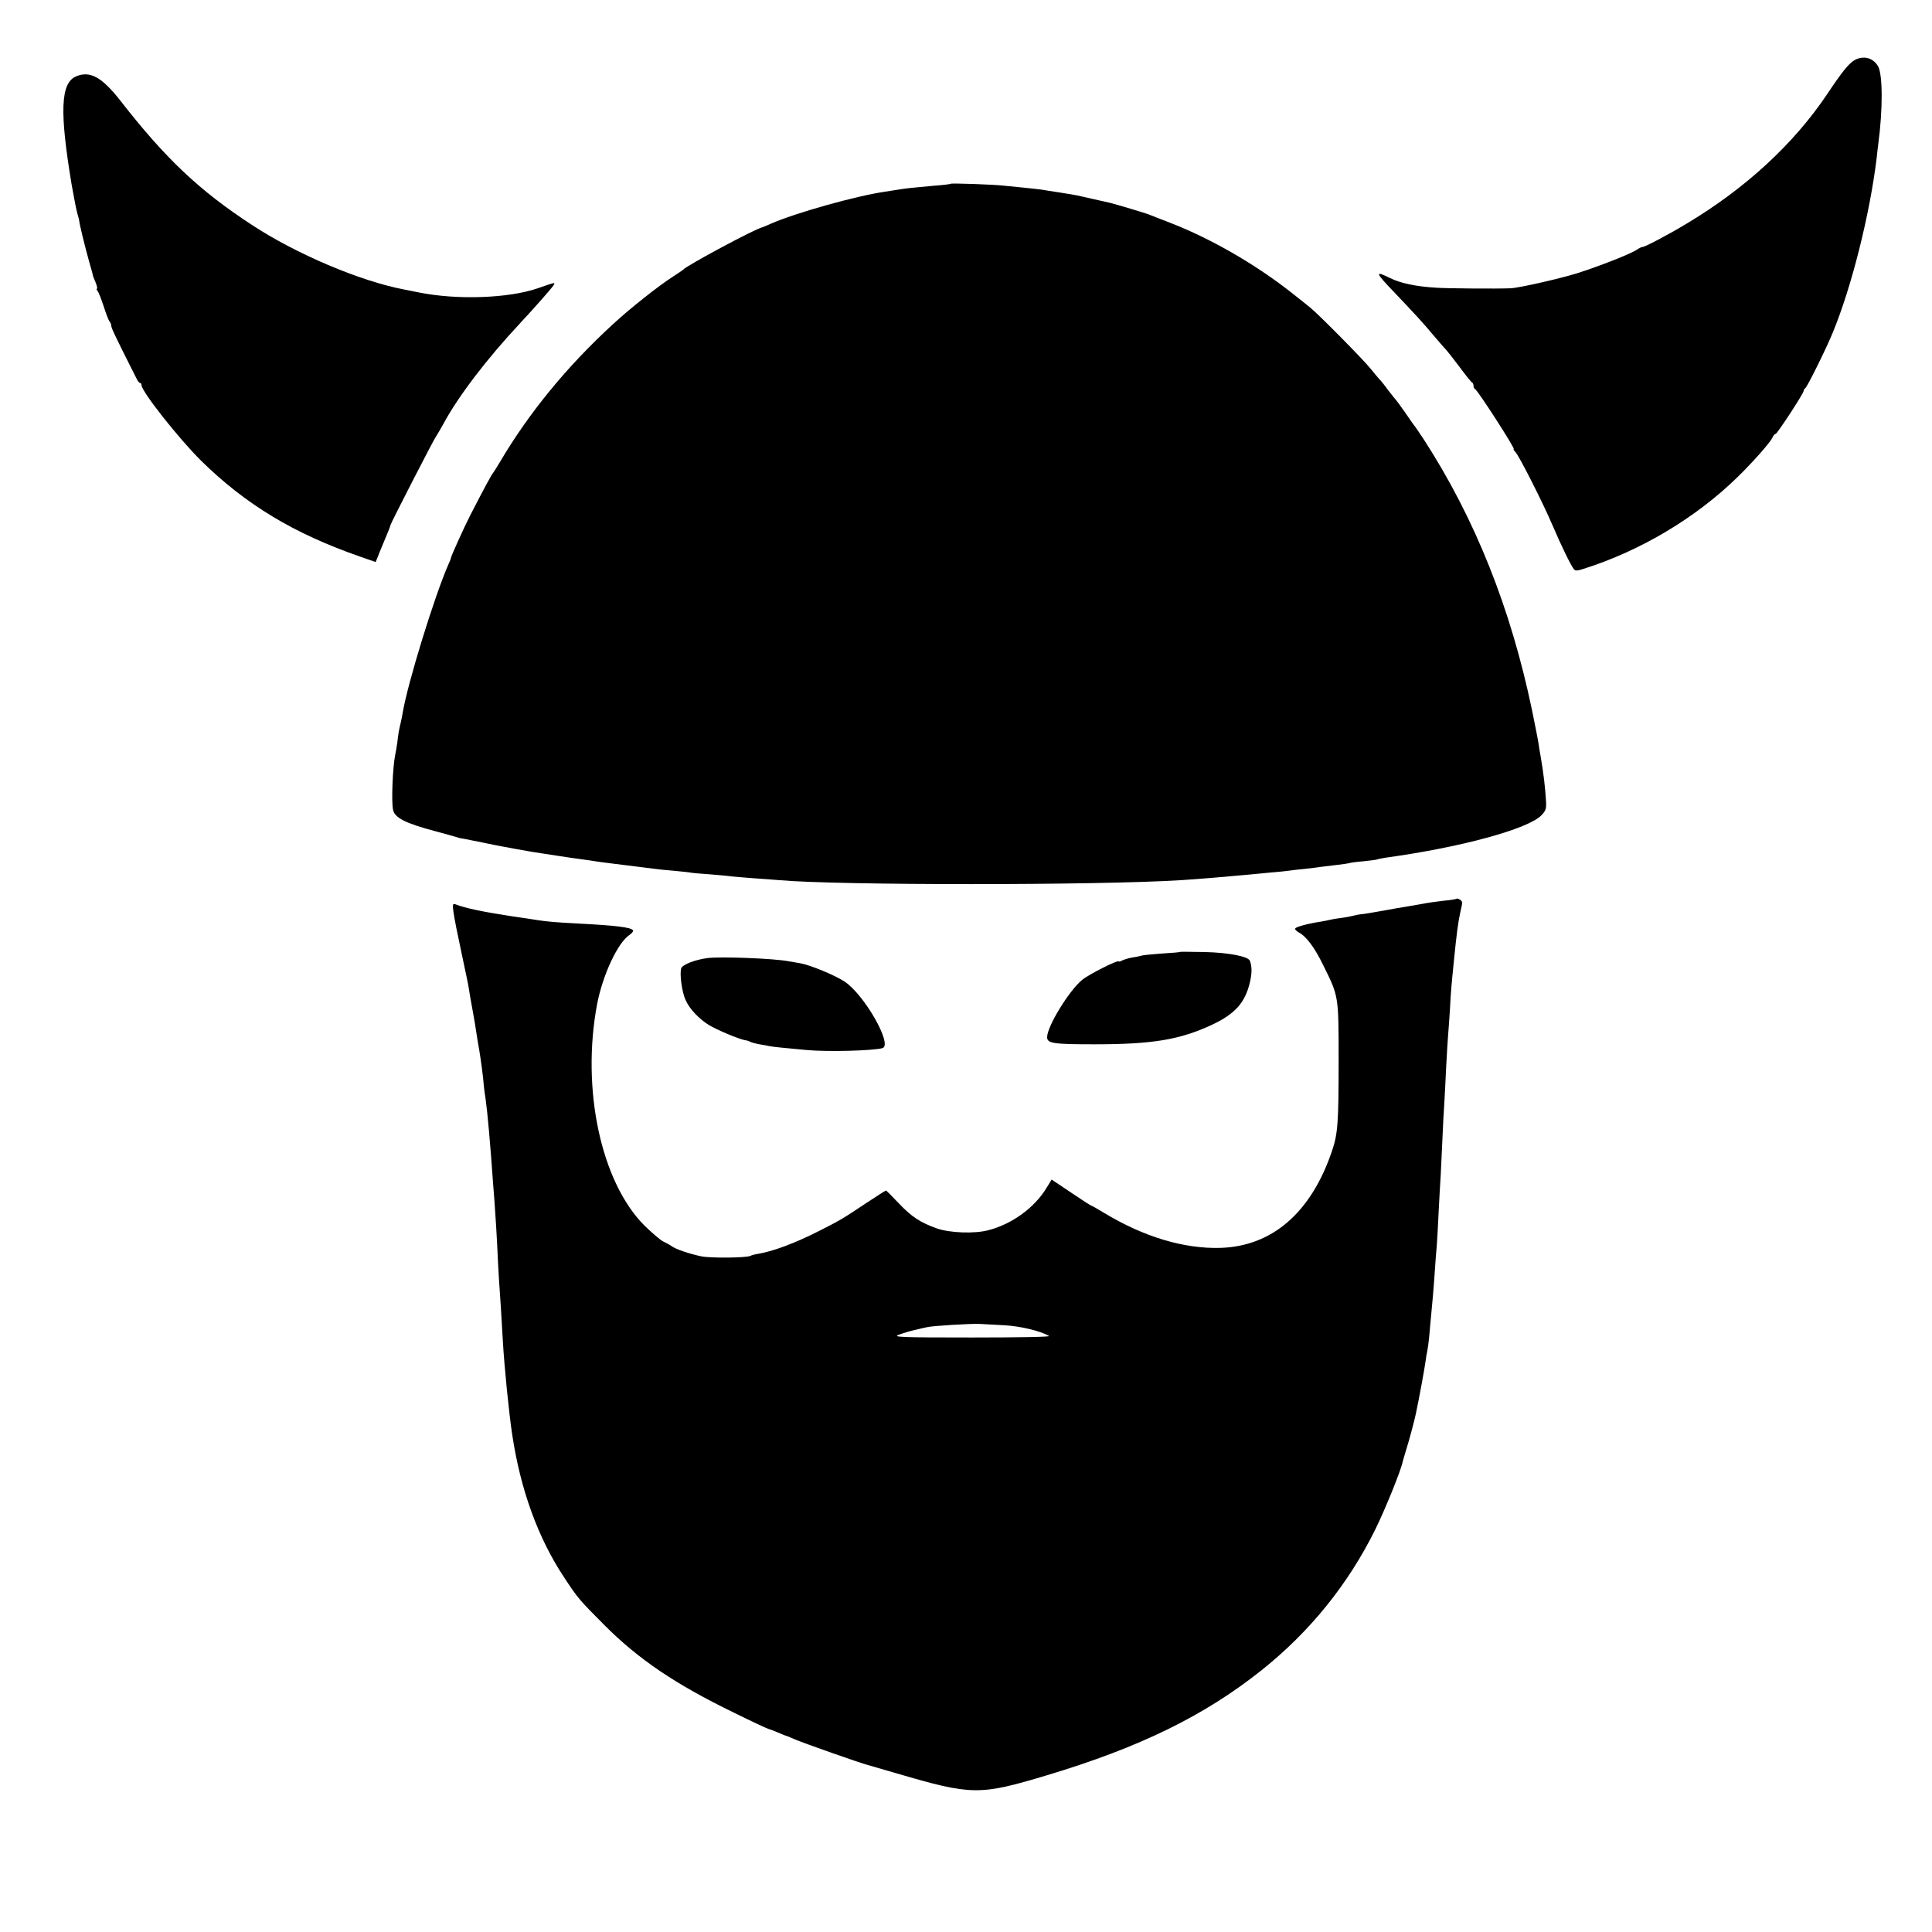
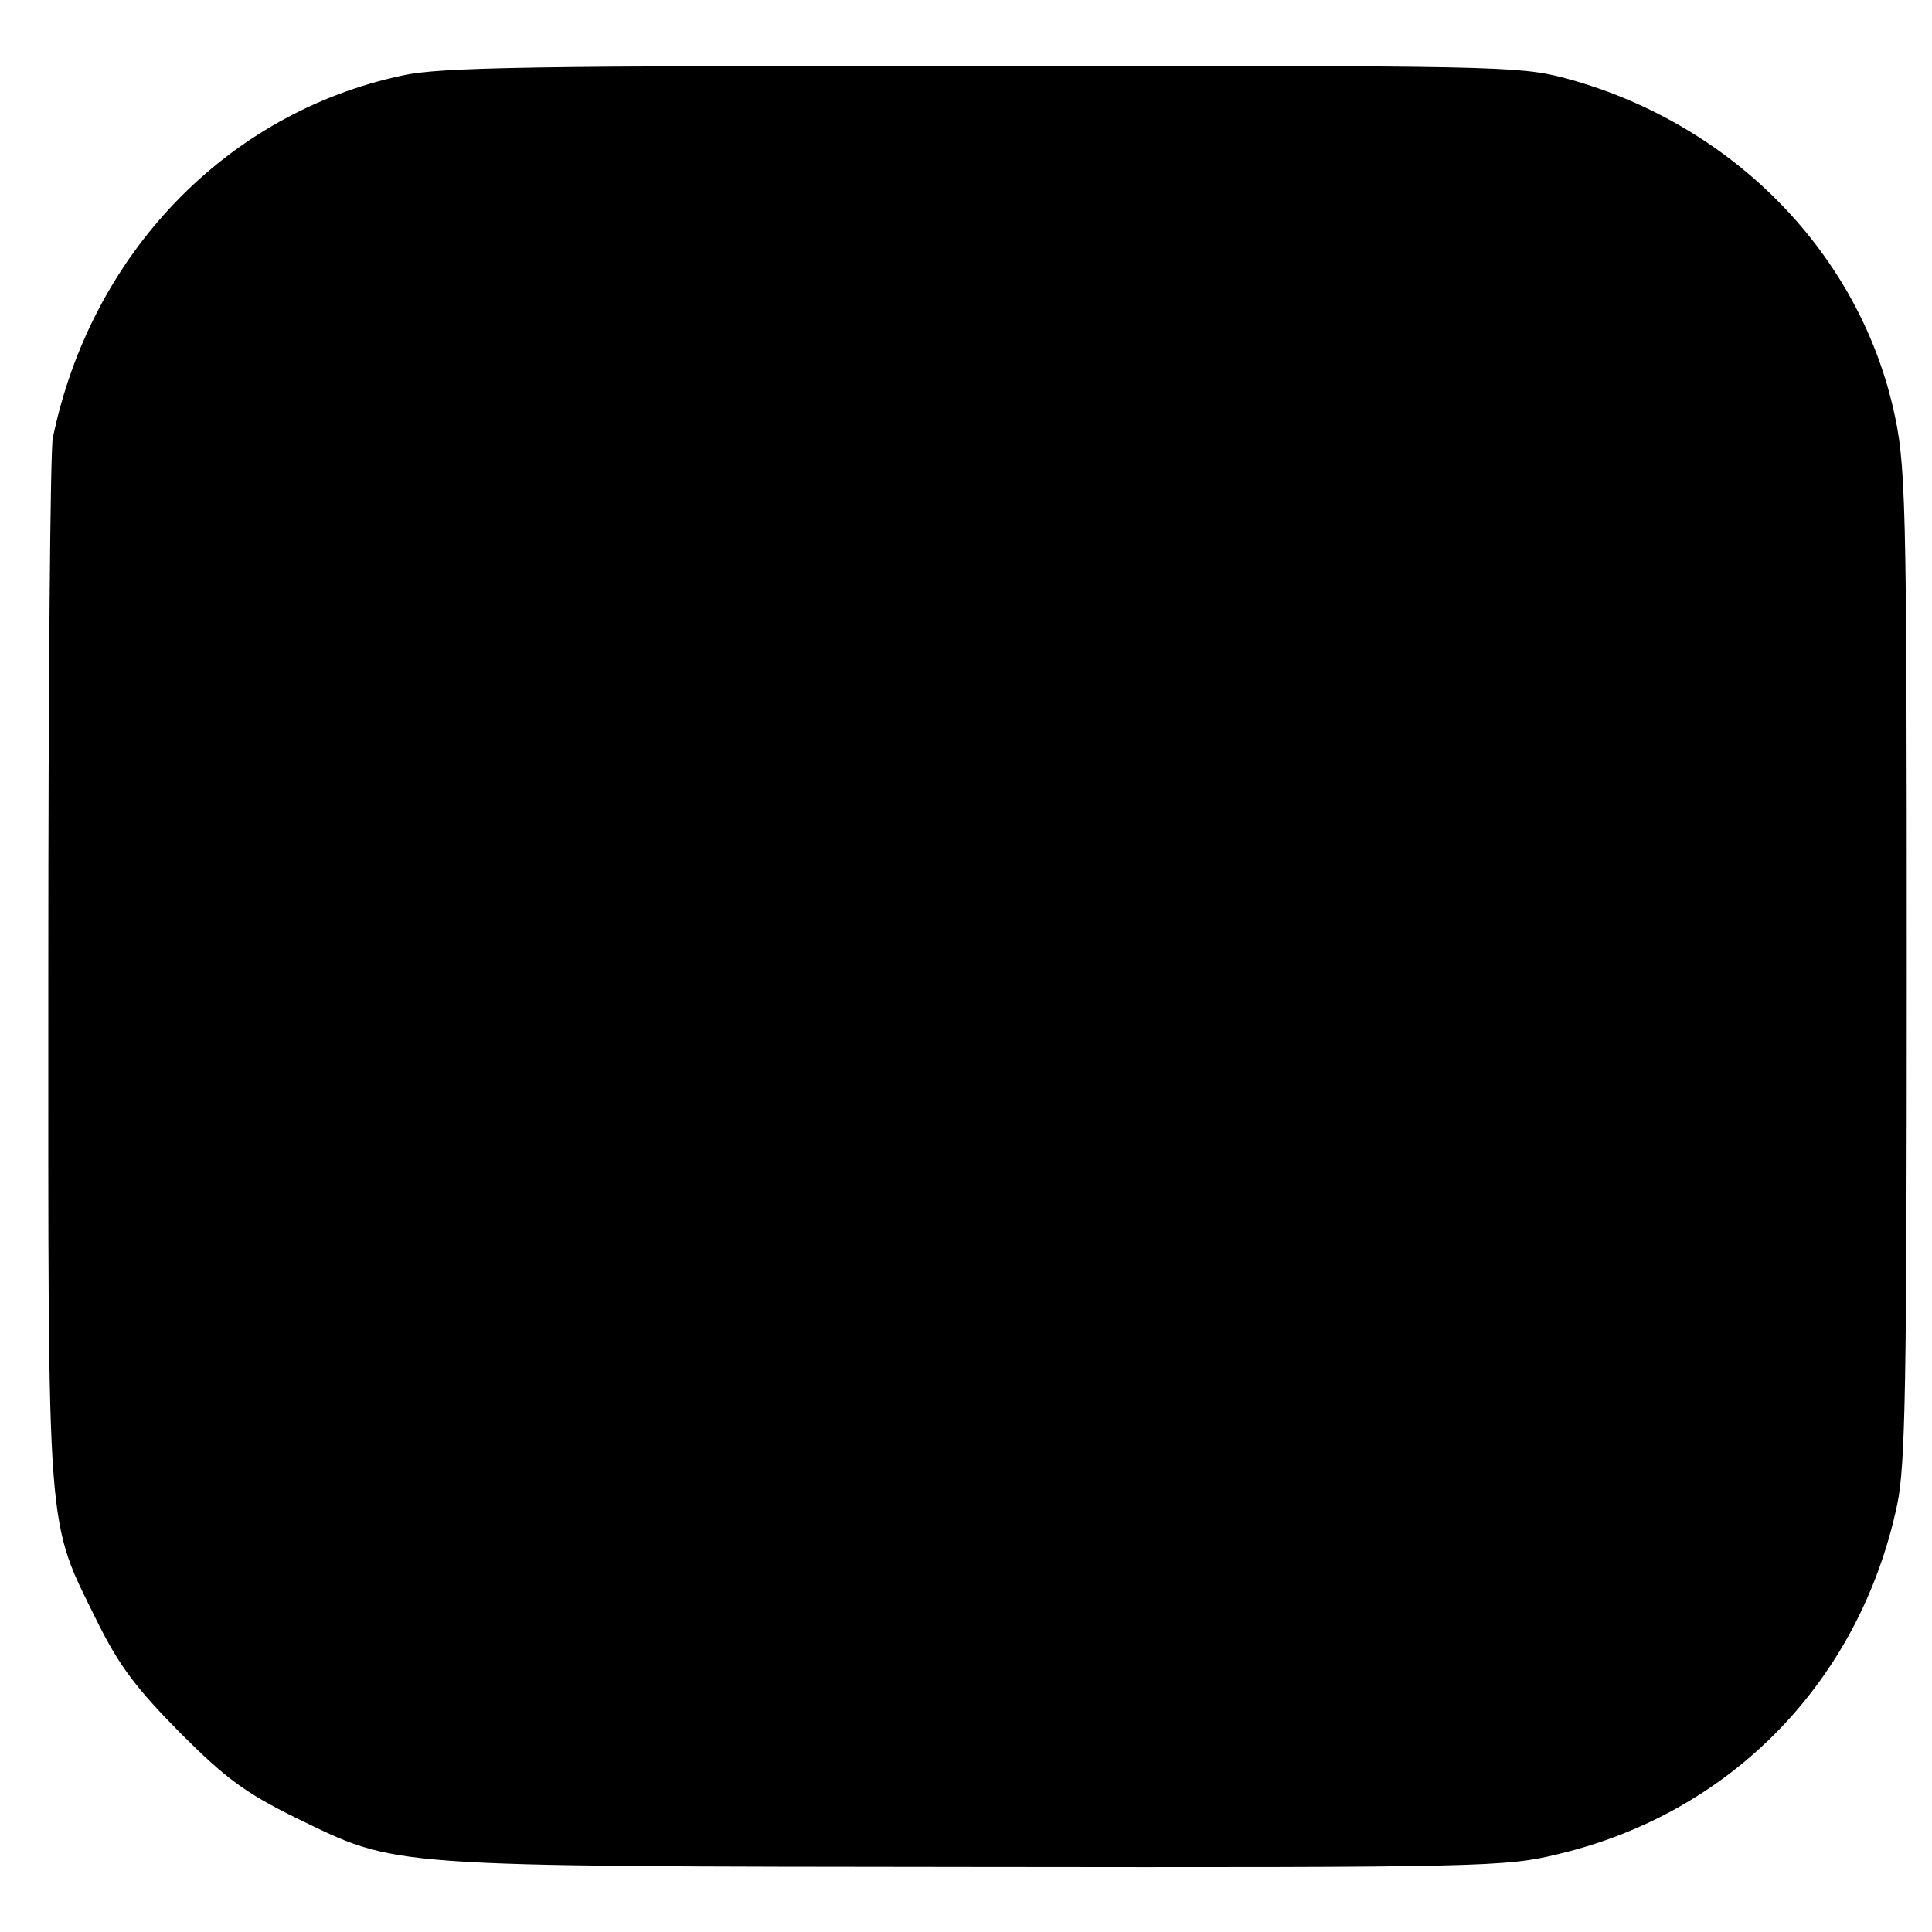
- <svg xmlns="http://www.w3.org/2000/svg" version="1.0" width="1024pt" height="1024pt" viewBox="0 0 1024 1024" preserveAspectRatio="xMidYMid meet">
-   <g transform="translate(0,1024) scale(0.1,-0.1)" fill="#000000" stroke="none">
-     <path d="M9831 9922 c-32 -18 -66 -60 -148 -183 -177 -263 -432 -498 -743 -684 -94 -57 -225 -126 -235 -124 -4 0 -17 -6 -30 -15 -33 -22 -201 -88 -318 -125 -94 -29 -310 -78 -352 -79 -76 -3 -333 -1 -392 3 -106 6 -191 24 -245 51 -82 41 -79 30 15 -68 114 -120 159 -168 217 -238 30 -35 61 -71 69 -79 7 -8 39 -49 70 -90 31 -42 59 -77 64 -79 4 -2 7 -10 7 -17 0 -7 3 -15 8 -17 14 -6 215 -318 205 -318 -3 0 1 -8 10 -17 21 -24 143 -264 196 -388 48 -112 98 -214 113 -232 7 -9 19 -9 51 2 304 96 596 271 817 487 80 78 172 182 184 208 5 11 12 20 17 20 8 0 149 215 149 229 0 5 4 11 8 13 9 4 109 205 146 295 101 245 197 630 233 928 2 22 6 54 8 70 25 185 24 371 -1 414 -27 45 -76 58 -123 33z" />
-     <path d="M403 9835 c-82 -35 -88 -186 -23 -575 11 -63 24 -130 29 -148 5 -18 10 -35 10 -37 2 -24 31 -141 53 -220 11 -38 20 -71 20 -72 -1 -2 5 -18 14 -38 8 -19 11 -35 8 -35 -4 0 -2 -6 3 -12 6 -7 20 -44 33 -83 12 -38 26 -74 31 -80 5 -5 9 -15 9 -23 0 -11 24 -61 134 -279 6 -13 14 -23 19 -23 4 0 7 -5 7 -11 0 -34 198 -284 316 -401 236 -232 491 -386 842 -508 l83 -29 11 27 c6 15 16 41 23 57 29 68 44 106 45 113 2 11 230 455 240 467 4 6 23 37 41 70 78 145 231 345 403 529 80 86 171 189 180 204 10 17 11 17 -84 -16 -154 -53 -426 -63 -630 -22 -30 6 -66 13 -80 16 -231 44 -571 188 -805 342 -279 182 -459 353 -695 656 -99 127 -163 163 -237 131z" />
-     <path d="M5039 9266 c-2 -2 -40 -7 -84 -10 -101 -9 -162 -15 -194 -21 -13 -2 -45 -7 -70 -11 -153 -22 -477 -113 -606 -170 -22 -10 -42 -18 -45 -19 -34 -6 -399 -201 -420 -225 -3 -3 -25 -18 -50 -34 -80 -51 -230 -170 -323 -256 -243 -223 -445 -470 -598 -730 -18 -30 -35 -57 -38 -60 -5 -4 -55 -97 -118 -220 -29 -56 -103 -219 -103 -227 0 -3 -6 -19 -14 -36 -73 -166 -217 -633 -242 -787 -2 -14 -7 -36 -10 -50 -10 -41 -13 -60 -18 -104 -3 -22 -8 -52 -11 -65 -14 -69 -21 -247 -12 -292 8 -43 64 -72 222 -114 55 -15 107 -29 115 -32 8 -3 24 -7 35 -8 11 -2 56 -11 100 -20 44 -9 91 -19 105 -21 14 -2 48 -9 75 -14 28 -5 66 -12 85 -15 90 -14 219 -34 260 -39 25 -3 56 -8 70 -10 14 -3 86 -12 160 -21 74 -9 146 -18 160 -20 14 -2 58 -7 99 -10 41 -4 82 -8 91 -10 9 -2 55 -6 101 -9 46 -4 98 -8 114 -11 17 -2 71 -6 120 -10 50 -3 110 -8 135 -10 311 -28 1691 -28 2130 0 72 4 283 22 355 29 22 2 74 7 115 11 41 3 86 8 100 10 14 2 53 7 88 10 35 4 71 8 80 10 9 1 46 6 82 10 36 4 68 9 71 10 3 2 37 7 75 10 38 4 71 8 74 10 3 2 26 6 50 10 399 55 751 152 820 224 23 24 27 35 24 77 -4 70 -13 147 -29 239 -3 17 -8 44 -10 61 -2 16 -18 97 -35 180 -113 542 -302 1015 -573 1434 -20 30 -40 60 -44 65 -5 6 -29 39 -53 75 -25 36 -48 67 -51 70 -3 3 -23 28 -44 55 -20 28 -40 52 -44 55 -3 3 -24 28 -46 55 -37 47 -280 293 -321 325 -10 9 -50 40 -89 71 -195 155 -433 293 -655 379 -47 18 -94 36 -105 41 -21 9 -183 57 -212 64 -33 7 -158 36 -173 39 -8 2 -51 9 -95 16 -44 7 -87 13 -95 15 -8 1 -49 6 -90 10 -41 4 -91 9 -110 11 -49 6 -277 14 -281 10z" />
-     <path d="M7718 5476 c-1 -2 -31 -7 -66 -10 -34 -4 -86 -11 -115 -17 -29 -5 -68 -12 -87 -15 -19 -3 -73 -12 -120 -21 -47 -8 -96 -17 -110 -18 -14 -1 -34 -5 -45 -8 -11 -3 -40 -9 -65 -12 -25 -3 -52 -8 -60 -10 -8 -2 -31 -7 -50 -10 -66 -10 -130 -27 -135 -36 -3 -4 5 -13 17 -20 41 -21 85 -79 133 -178 80 -162 80 -158 80 -496 0 -337 -4 -393 -35 -485 -110 -326 -316 -505 -590 -514 -193 -6 -408 58 -619 186 -34 21 -65 38 -67 38 -3 0 -51 31 -107 69 l-103 69 -29 -47 c-63 -103 -182 -189 -305 -221 -73 -20 -206 -15 -274 9 -88 31 -135 62 -204 135 -34 36 -64 66 -66 66 -3 0 -54 -33 -113 -72 -112 -75 -134 -88 -243 -143 -126 -64 -242 -107 -319 -120 -19 -3 -38 -8 -43 -11 -18 -11 -210 -13 -260 -3 -63 13 -137 38 -158 54 -8 6 -28 17 -45 25 -16 8 -61 47 -100 85 -230 231 -335 724 -250 1174 30 155 110 326 172 366 13 9 21 20 18 24 -9 16 -94 26 -290 36 -129 7 -160 10 -215 18 -19 3 -82 13 -140 21 -149 23 -243 42 -296 63 -14 5 -16 0 -11 -38 5 -37 22 -121 43 -219 24 -112 36 -169 39 -190 2 -14 10 -63 19 -110 9 -47 18 -103 21 -125 3 -22 10 -62 15 -90 8 -48 21 -141 25 -196 2 -15 5 -44 9 -65 10 -71 25 -240 40 -454 4 -47 9 -114 11 -150 3 -36 7 -111 10 -166 2 -56 7 -135 9 -175 6 -81 16 -239 21 -334 8 -141 33 -389 50 -500 44 -292 137 -547 274 -754 75 -114 79 -118 216 -256 180 -180 375 -312 684 -462 95 -47 179 -86 185 -87 6 -1 28 -10 50 -19 21 -9 40 -17 43 -17 2 0 23 -9 46 -19 38 -17 350 -127 387 -136 8 -2 78 -23 155 -45 397 -116 435 -117 795 -9 492 148 833 315 1136 556 256 204 460 456 604 748 53 108 135 310 145 359 3 11 11 40 19 65 13 41 43 151 51 191 18 85 45 234 50 270 3 25 8 52 10 60 2 8 7 42 10 75 3 33 7 83 10 110 6 62 13 136 20 240 3 44 7 103 10 130 2 28 7 109 10 180 4 72 8 159 11 195 2 36 6 121 9 190 3 69 7 154 10 190 2 36 7 124 10 195 4 72 8 146 10 165 2 19 6 82 10 140 5 98 8 127 20 248 17 170 23 210 35 267 5 22 10 45 10 51 0 11 -24 26 -32 20z m-2396 -2260 c88 -5 192 -30 238 -57 9 -5 -162 -8 -410 -8 -386 0 -421 2 -385 15 22 8 60 20 85 25 25 6 54 13 65 15 28 7 233 19 275 17 19 -1 79 -4 132 -7z" />
-     <path d="M6257 5195 c-1 -2 -47 -6 -101 -9 -55 -4 -102 -9 -105 -11 -3 -1 -23 -6 -44 -9 -21 -3 -47 -11 -58 -16 -10 -6 -19 -8 -19 -6 0 12 -157 -67 -195 -98 -69 -57 -185 -246 -185 -303 0 -33 31 -38 250 -38 310 0 453 24 625 104 122 58 175 117 200 226 11 46 11 82 0 112 -8 24 -113 44 -240 47 -69 1 -126 2 -128 1z" />
-     <path d="M3750 5162 c-64 -8 -131 -34 -139 -53 -10 -29 3 -129 24 -172 21 -46 70 -97 121 -129 40 -25 161 -76 192 -81 9 -1 22 -5 27 -8 6 -4 26 -9 45 -13 19 -3 46 -8 60 -11 22 -4 70 -9 191 -20 115 -11 361 -4 407 10 54 18 -96 282 -201 352 -51 34 -184 89 -238 98 -19 3 -45 8 -59 10 -75 15 -359 26 -430 17z" />
+ <svg xmlns="http://www.w3.org/2000/svg" version="1.0" width="16pt" height="16pt" viewBox="0 0 16 16" preserveAspectRatio="xMidYMid meet">
+   <g transform="translate(0,16) scale(0.005333,-0.005333)" fill="#000000" stroke="none">
+     <path d="M625 2883 c-273 -58 -484 -277 -543 -563 -4 -19 -7 -393 -7 -830 0 -895 -4 -845 77 -1010 34 -68 60 -102 128 -171 71 -71 101 -93 180 -132 159 -77 129 -75 1055 -76 789 -1 824 0 905 20 269 64 468 269 526 542 13 61 15 188 15 827 0 745 -1 791 -22 880 -58 245 -255 441 -509 509 -72 19 -110 19 -905 19 -699 0 -841 -2 -900 -15z" />
  </g>
</svg>
